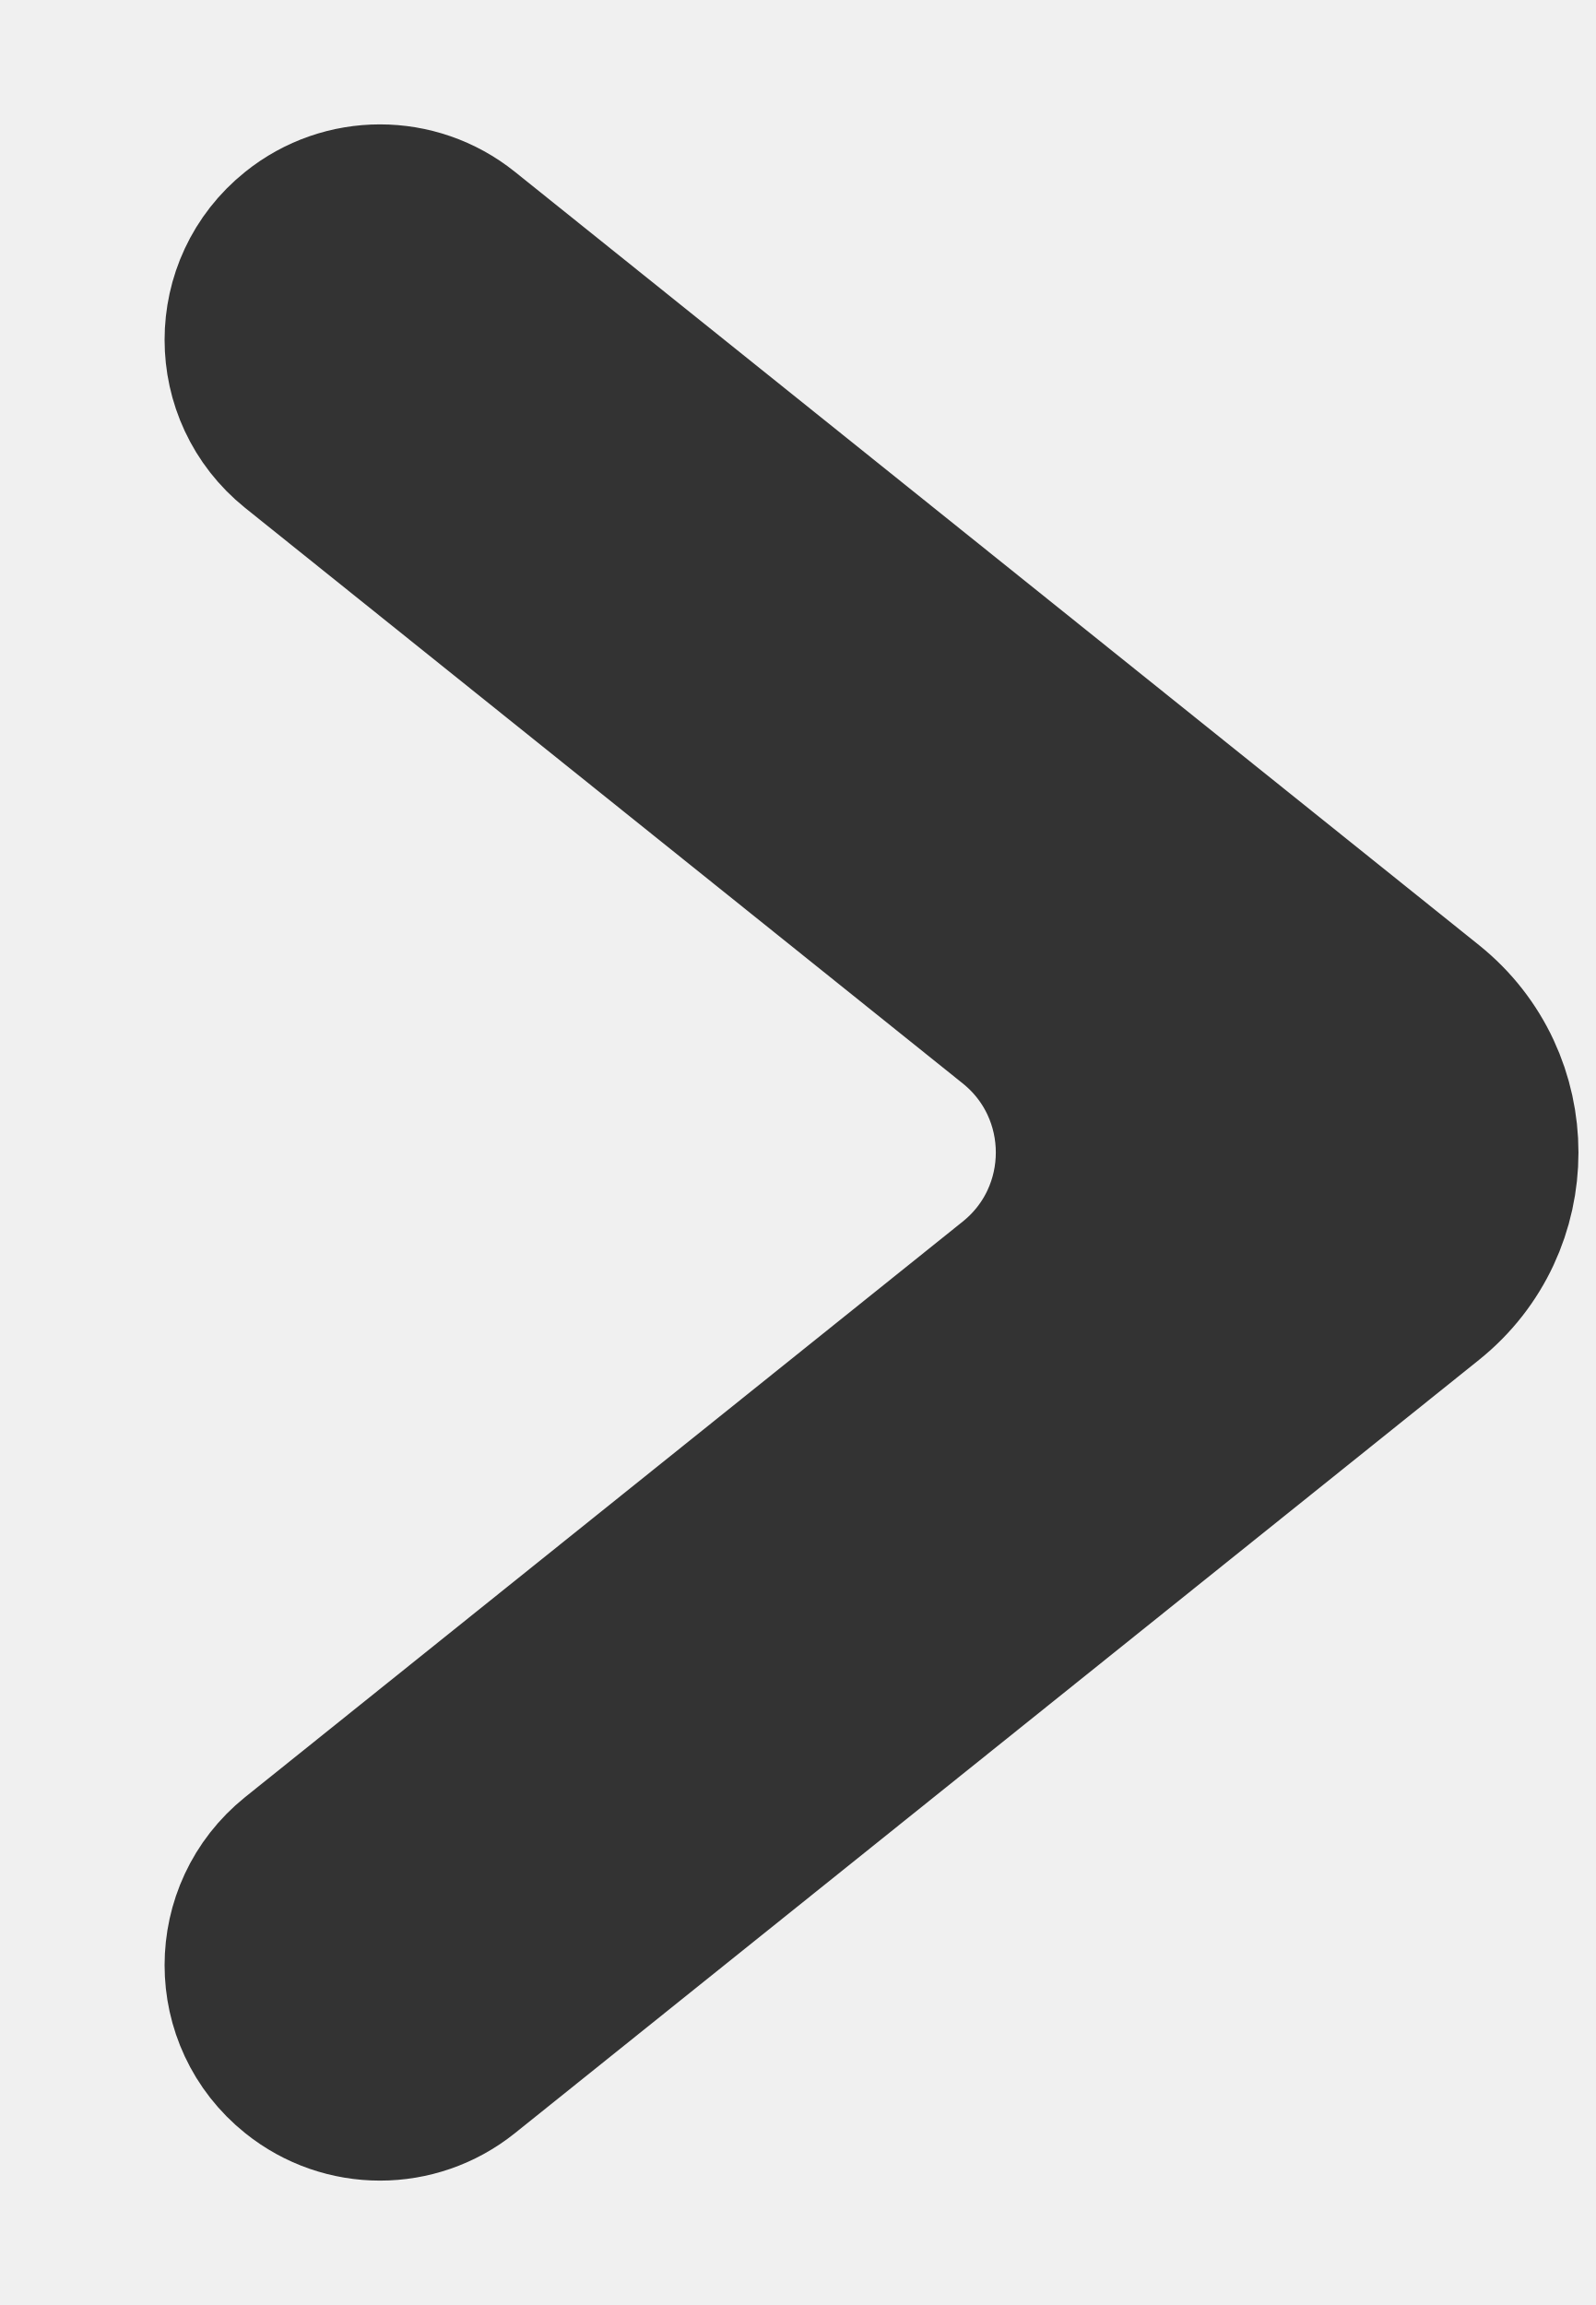
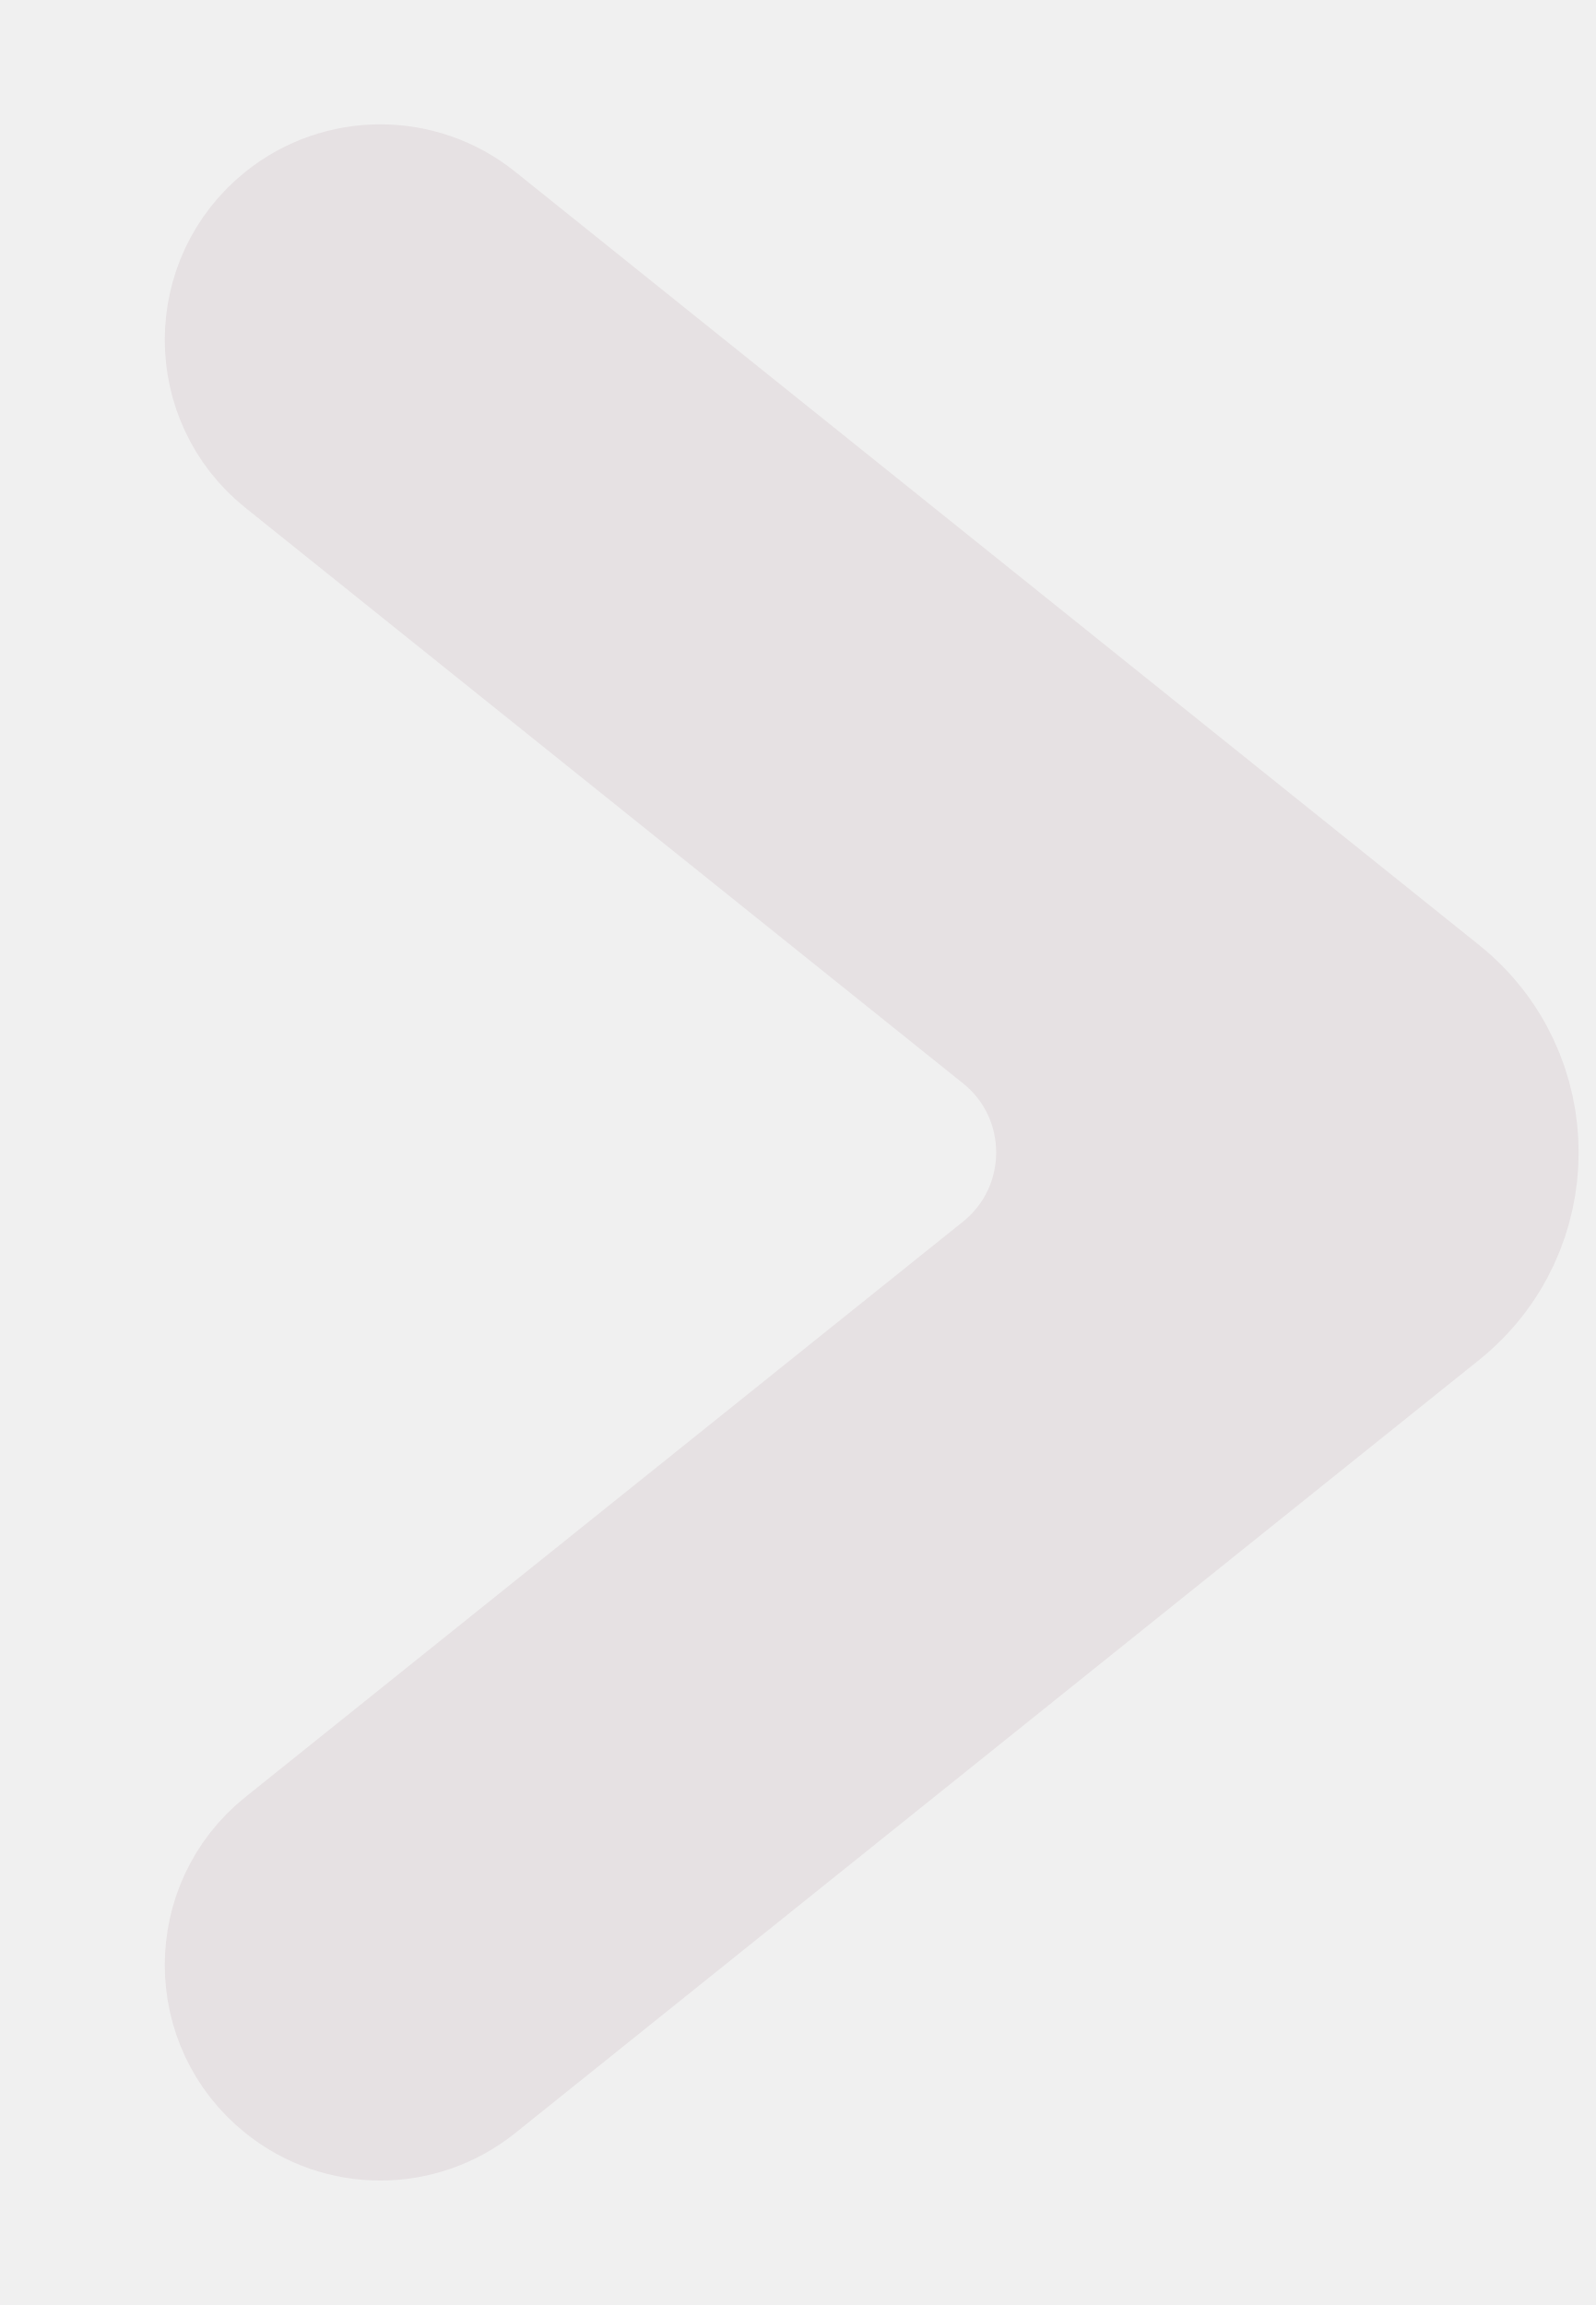
<svg xmlns="http://www.w3.org/2000/svg" width="9" height="13" viewBox="0 0 9 13" fill="none">
-   <path d="M1.696 11.641C1.957 11.851 2.329 11.851 2.591 11.641L8.028 7.28C8.527 6.88 8.527 6.12 8.028 5.72L2.591 1.359C2.329 1.149 1.957 1.149 1.696 1.359V1.359C1.339 1.645 1.339 2.188 1.696 2.475L5.742 5.72C6.241 6.12 6.241 6.88 5.742 7.28L1.696 10.525C1.339 10.812 1.339 11.355 1.696 11.641V11.641Z" fill="#333333" stroke="#333333" />
+   <g clip-path="url(#clip0_1774_12390)">
+     <path d="M1.698 11.641C1.959 11.851 2.331 11.85 2.592 11.641L8.029 7.28C8.528 6.879 8.528 6.12 8.029 5.72L2.592 1.358C2.331 1.149 1.959 1.149 1.698 1.358C1.34 1.645 1.34 2.188 1.697 2.474L5.744 5.72C6.243 6.12 6.243 6.879 5.744 7.28L1.697 10.525C1.34 10.811 1.34 11.355 1.698 11.641Z" fill="#E6E1E3" stroke="#E6E1E3" />
+   </g>
+   <defs>
+     <clipPath id="clip0_1774_12390">
+       <rect width="9" height="13" fill="white" />
+     </clipPath>
+   </defs>
</svg>
